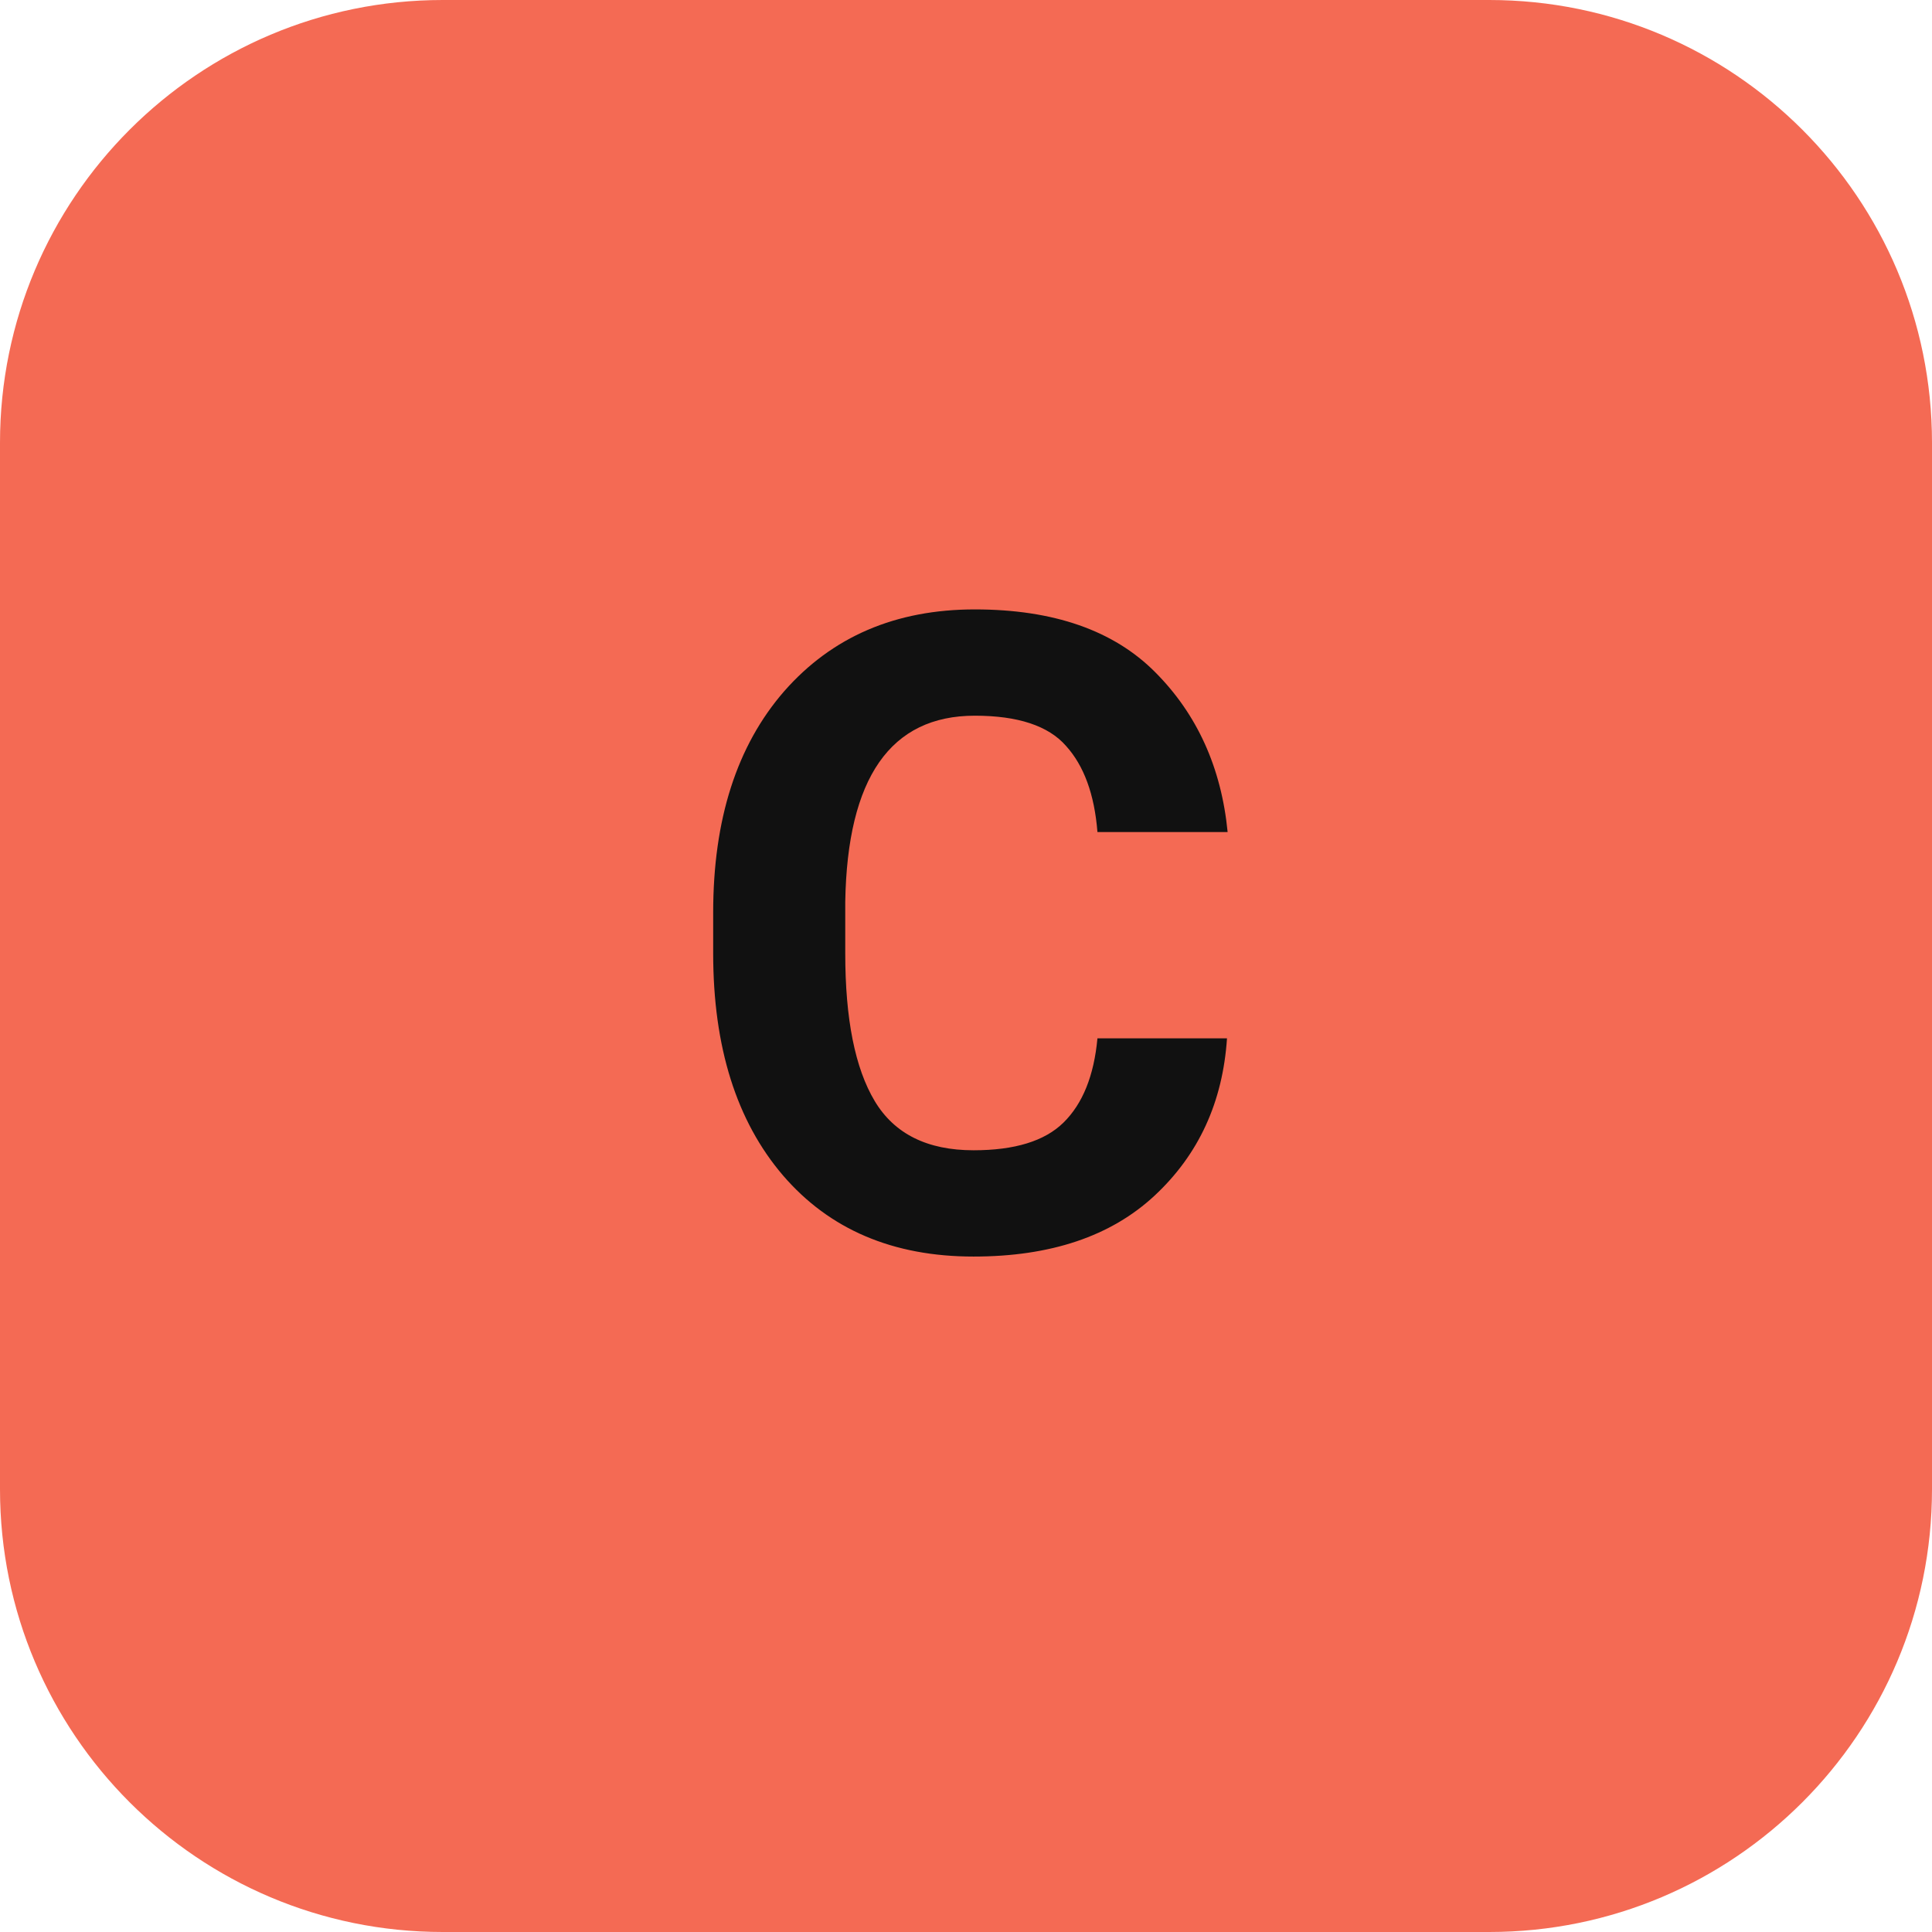
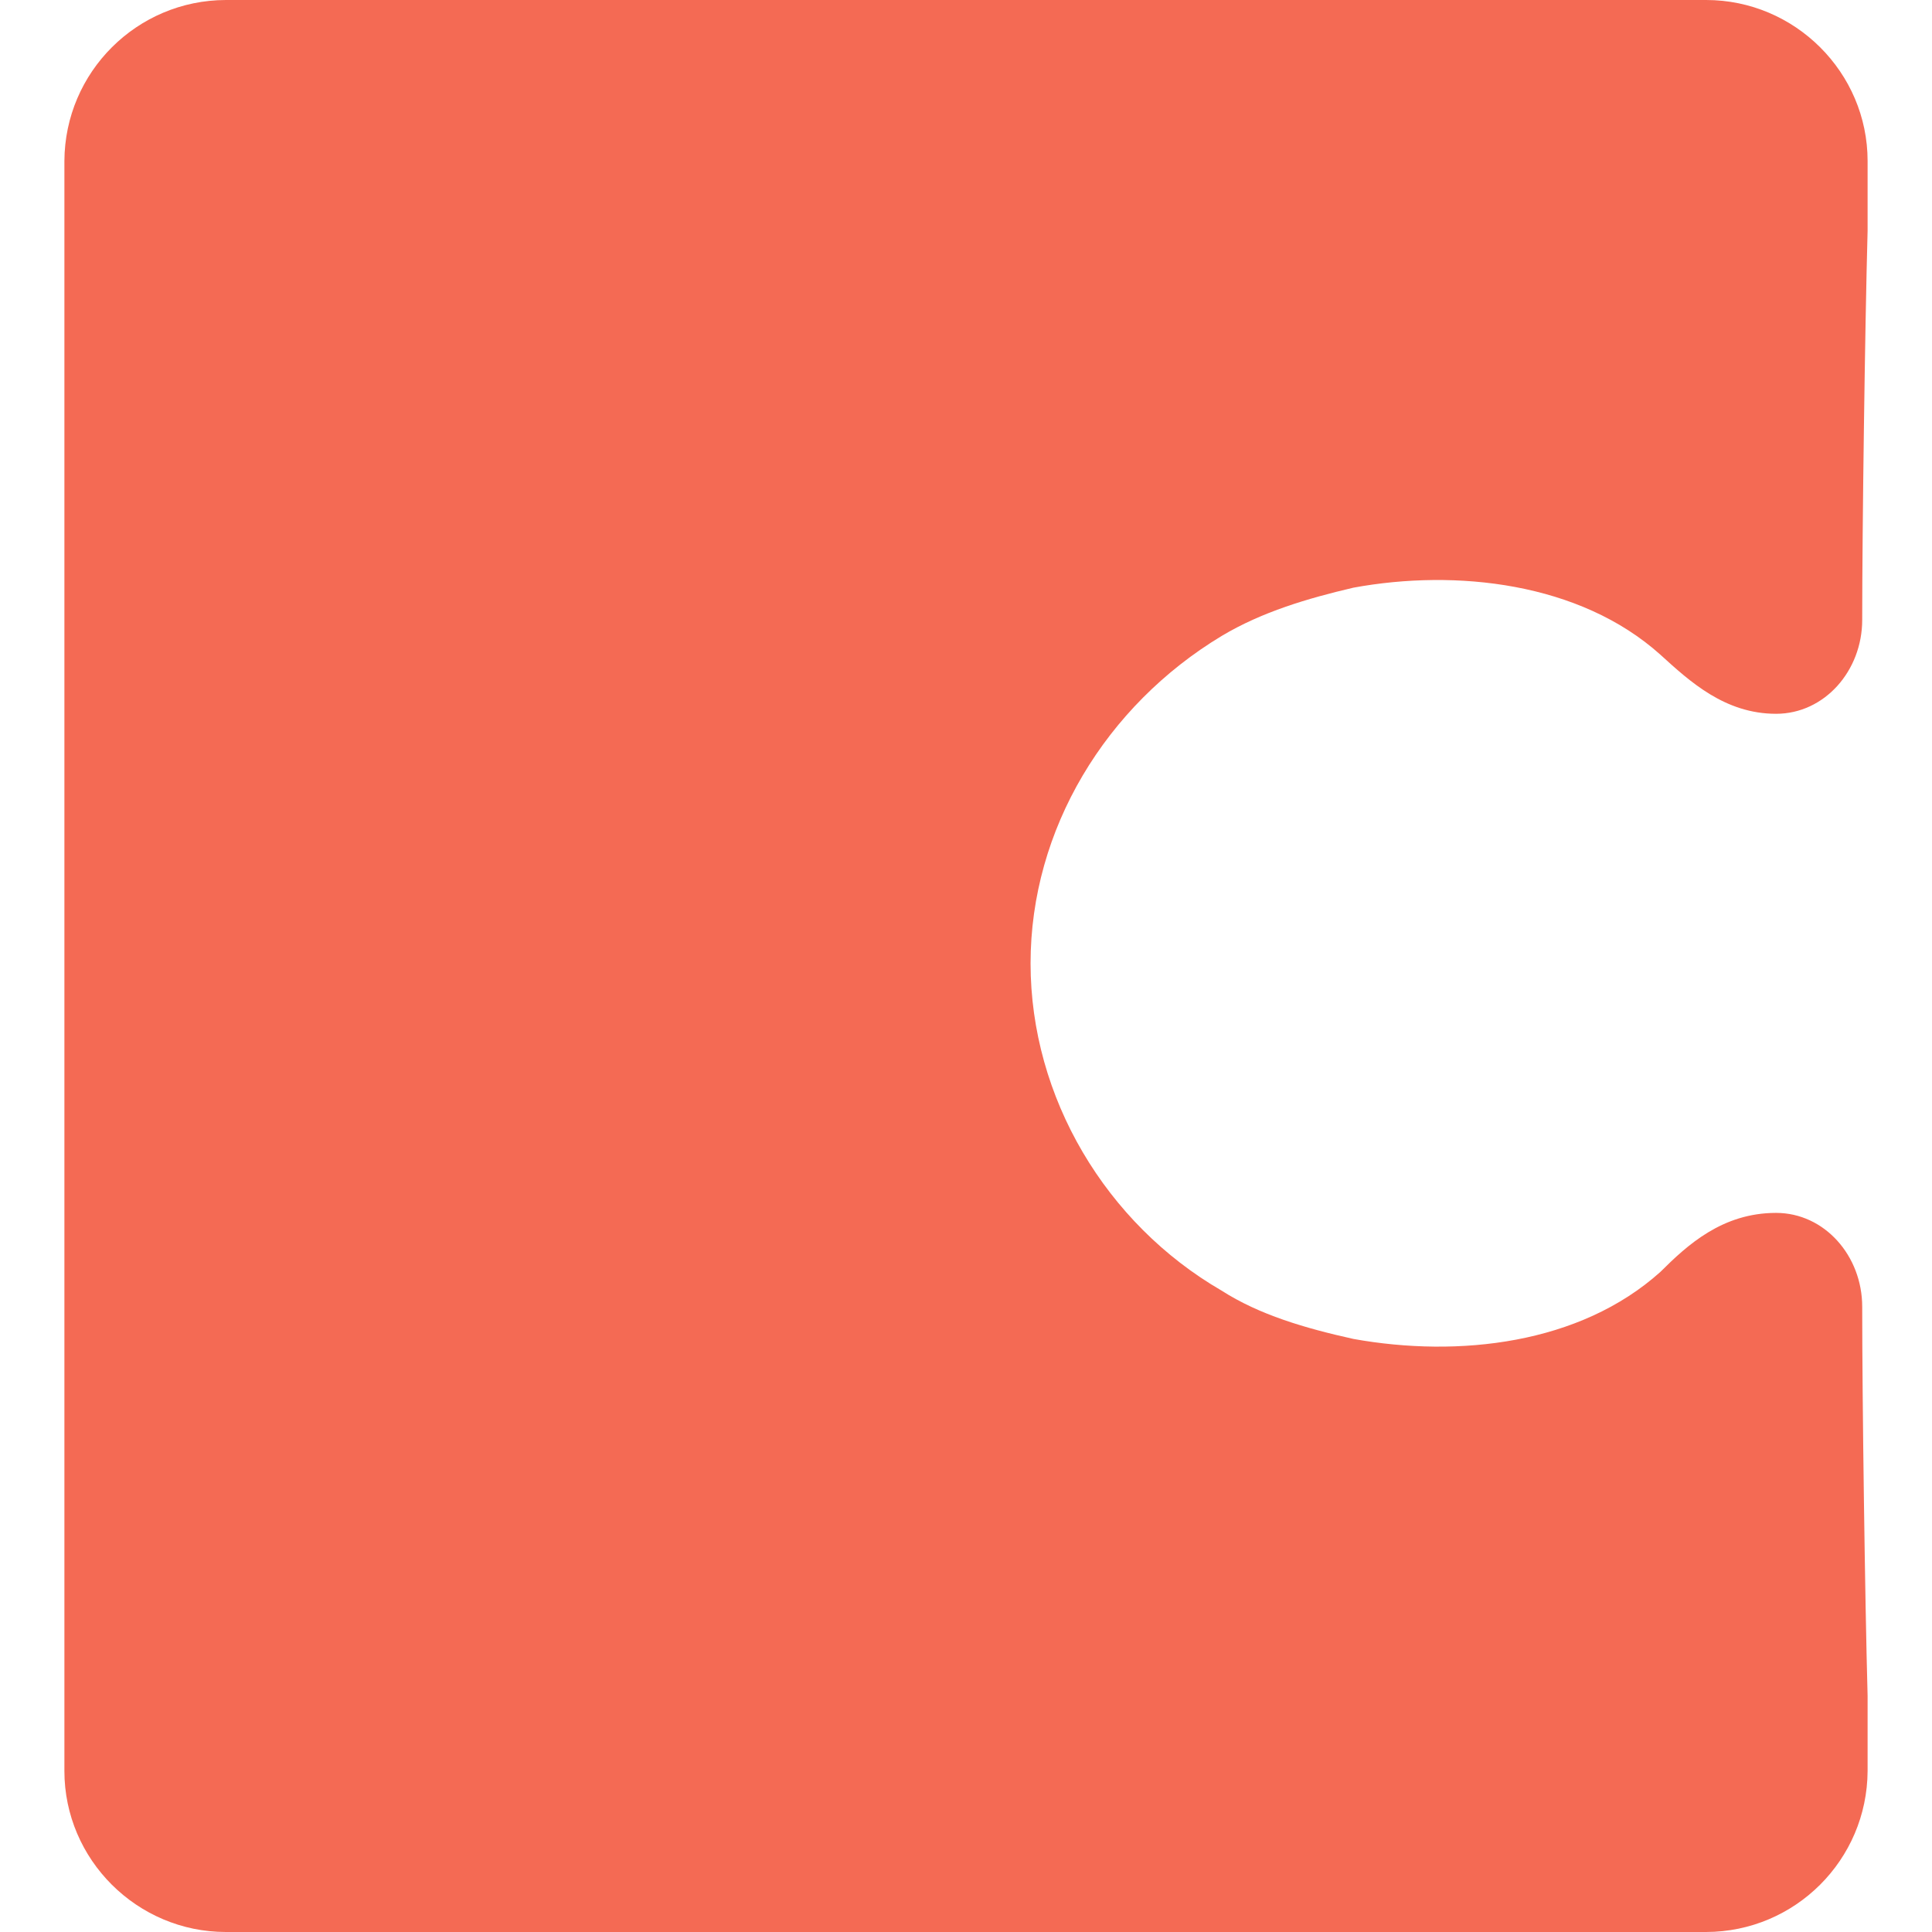
- <svg xmlns="http://www.w3.org/2000/svg" viewBox="0 0 48 48" width="48" height="48">
-   <rect width="48" height="48" rx="11" fill="#F46A54" />
-   <text x="24" y="31" font-family="-apple-system,Segoe UI,Roboto,sans-serif" font-size="22" font-weight="700" fill="#111111" text-anchor="middle">C</text>
+ <svg xmlns="http://www.w3.org/2000/svg" fill="#F46A54" role="img" viewBox="0 0 24 24">
+   <path d="M21.194 0H2.806A2.01 2.01 0 0 0 .8 2v20c0 1.1.903 2 2.006 2h18.388a2.01 2.01 0 0 0 2.006-2v-.933c-.033-1.2-.067-3.7-.067-4.834 0-.633-.468-1.166-1.07-1.166-.668 0-1.103.4-1.437.733-1.003.9-2.508 1.067-3.812.833-.601-.133-1.17-.3-1.638-.6-1.438-.833-2.374-2.4-2.374-4.066 0-1.667.936-3.2 2.374-4.067.502-.3 1.07-.467 1.638-.6 1.27-.233 2.809-.067 3.812.833.367.334.802.734 1.437.734.602 0 1.07-.534 1.07-1.167 0-1.1.034-3.633.067-4.833V2c0-1.1-.903-2-2.006-2Z" />
</svg>
